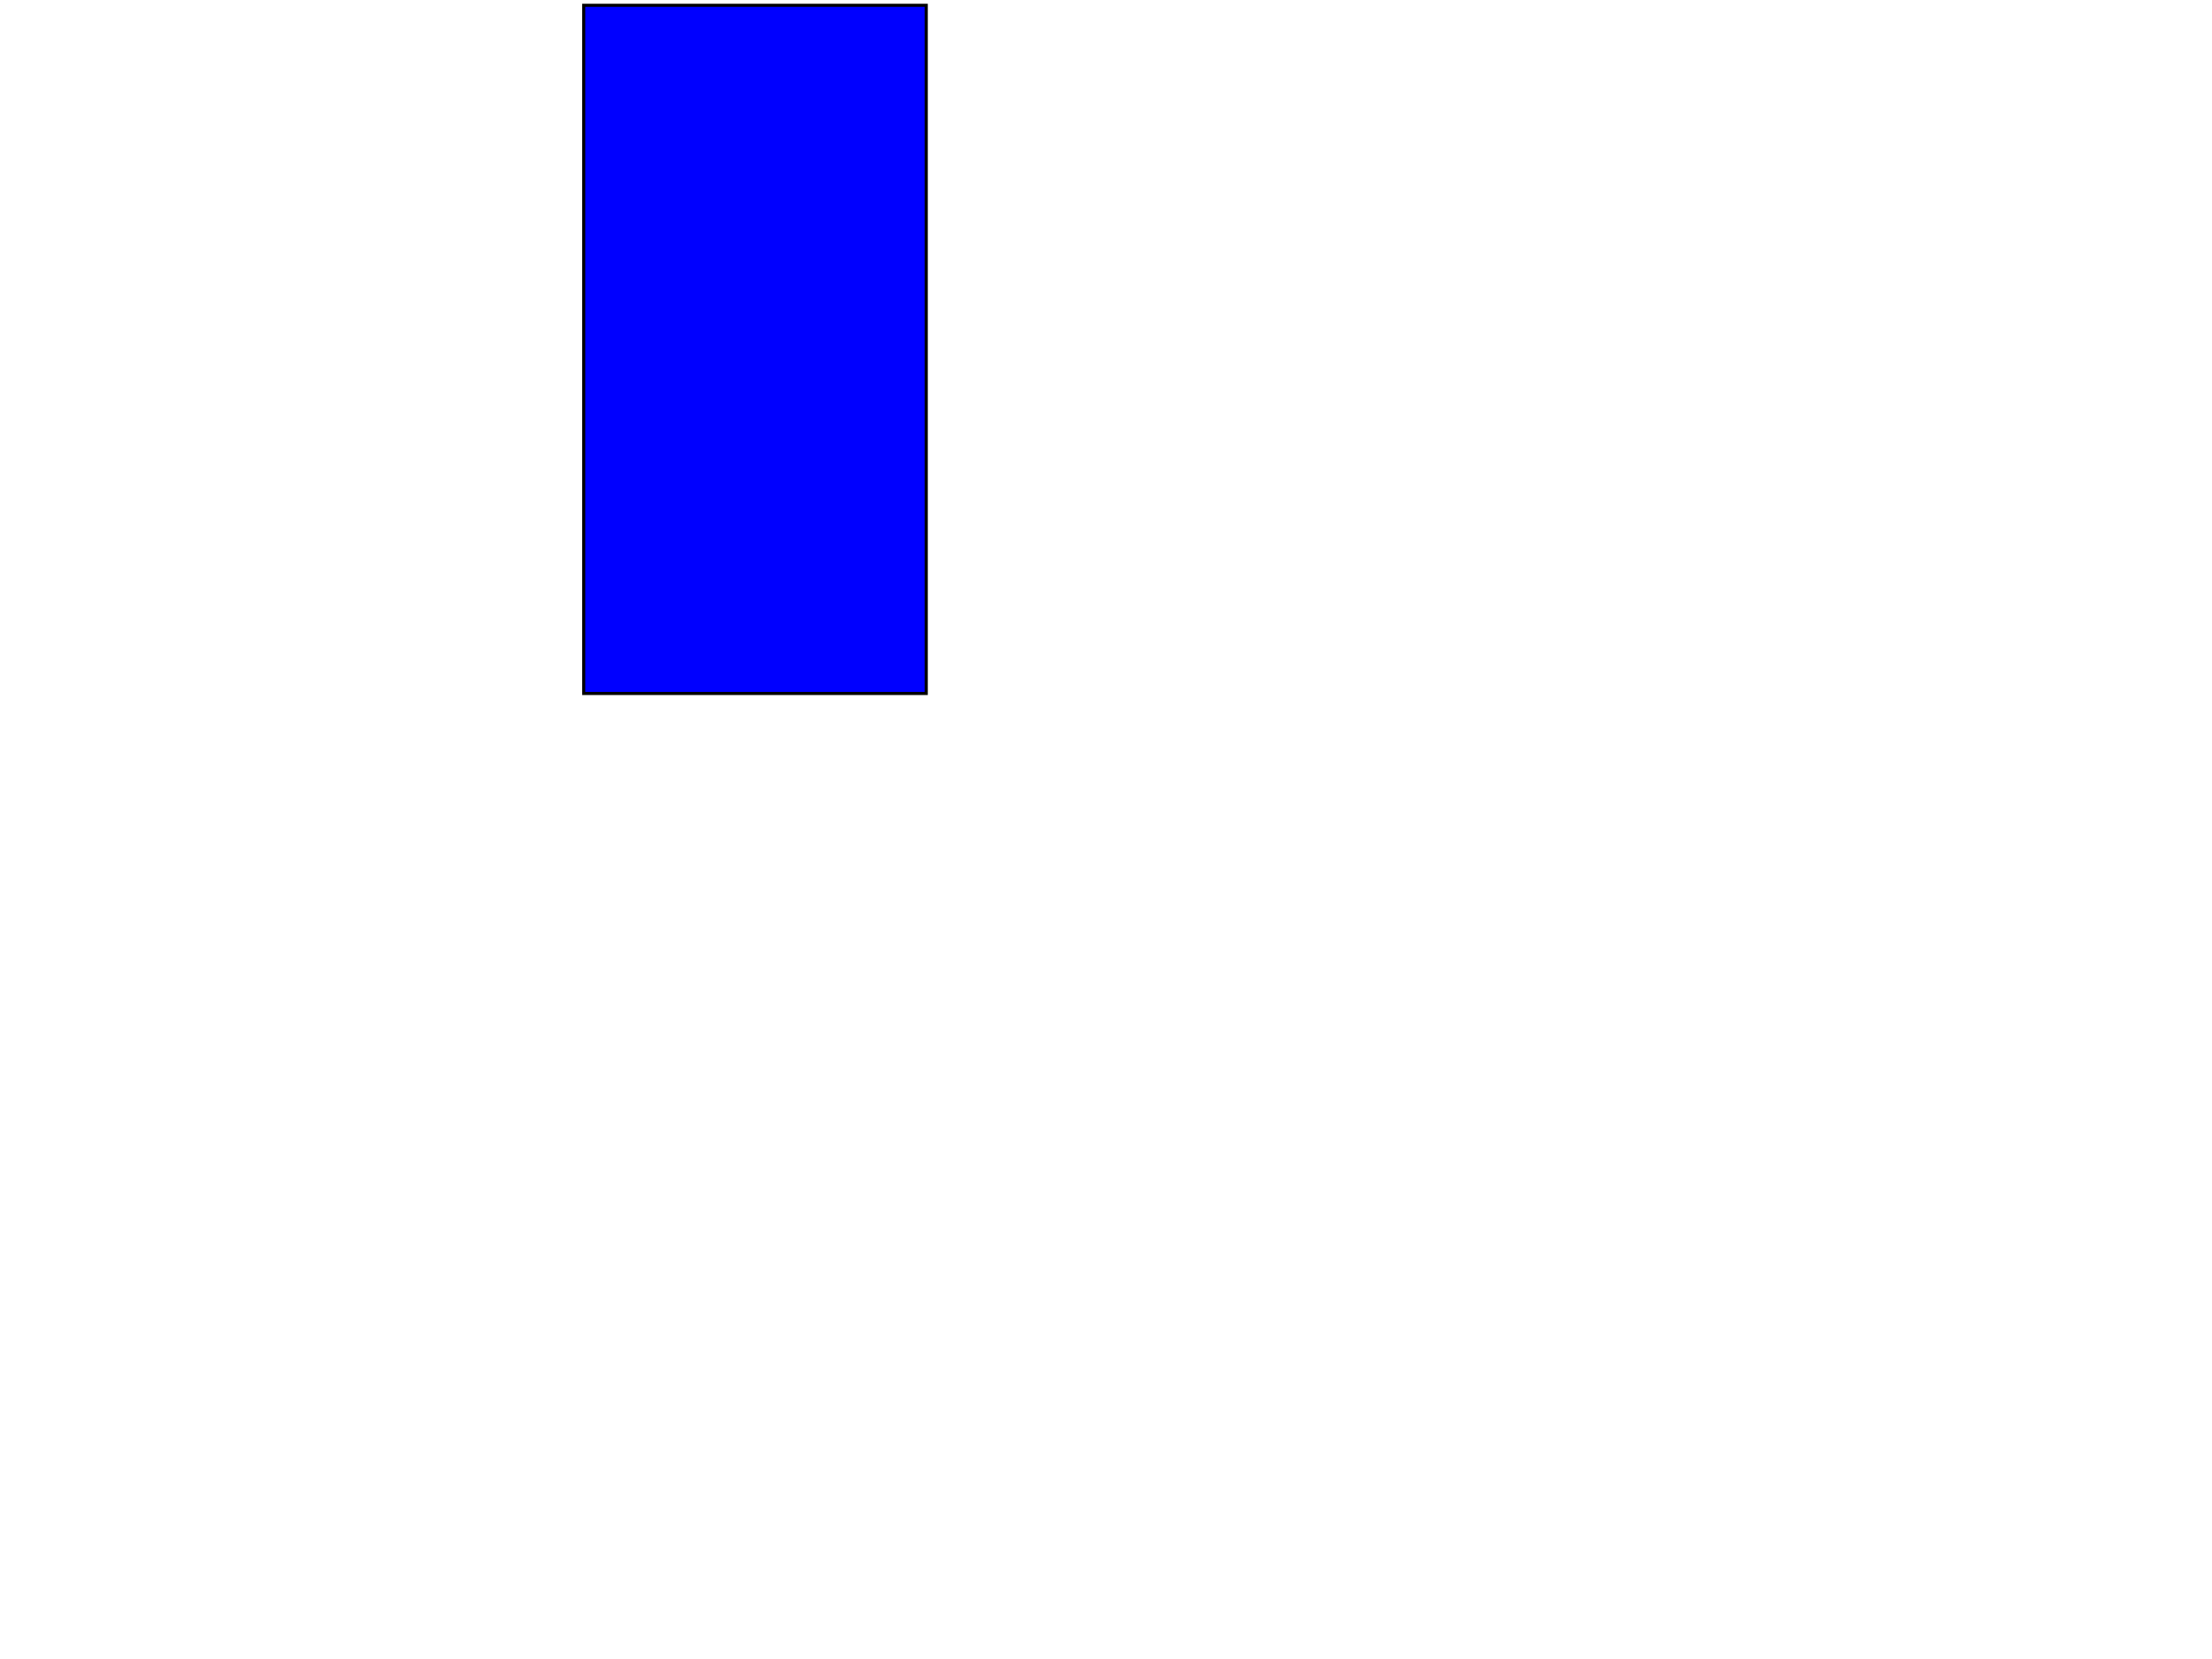
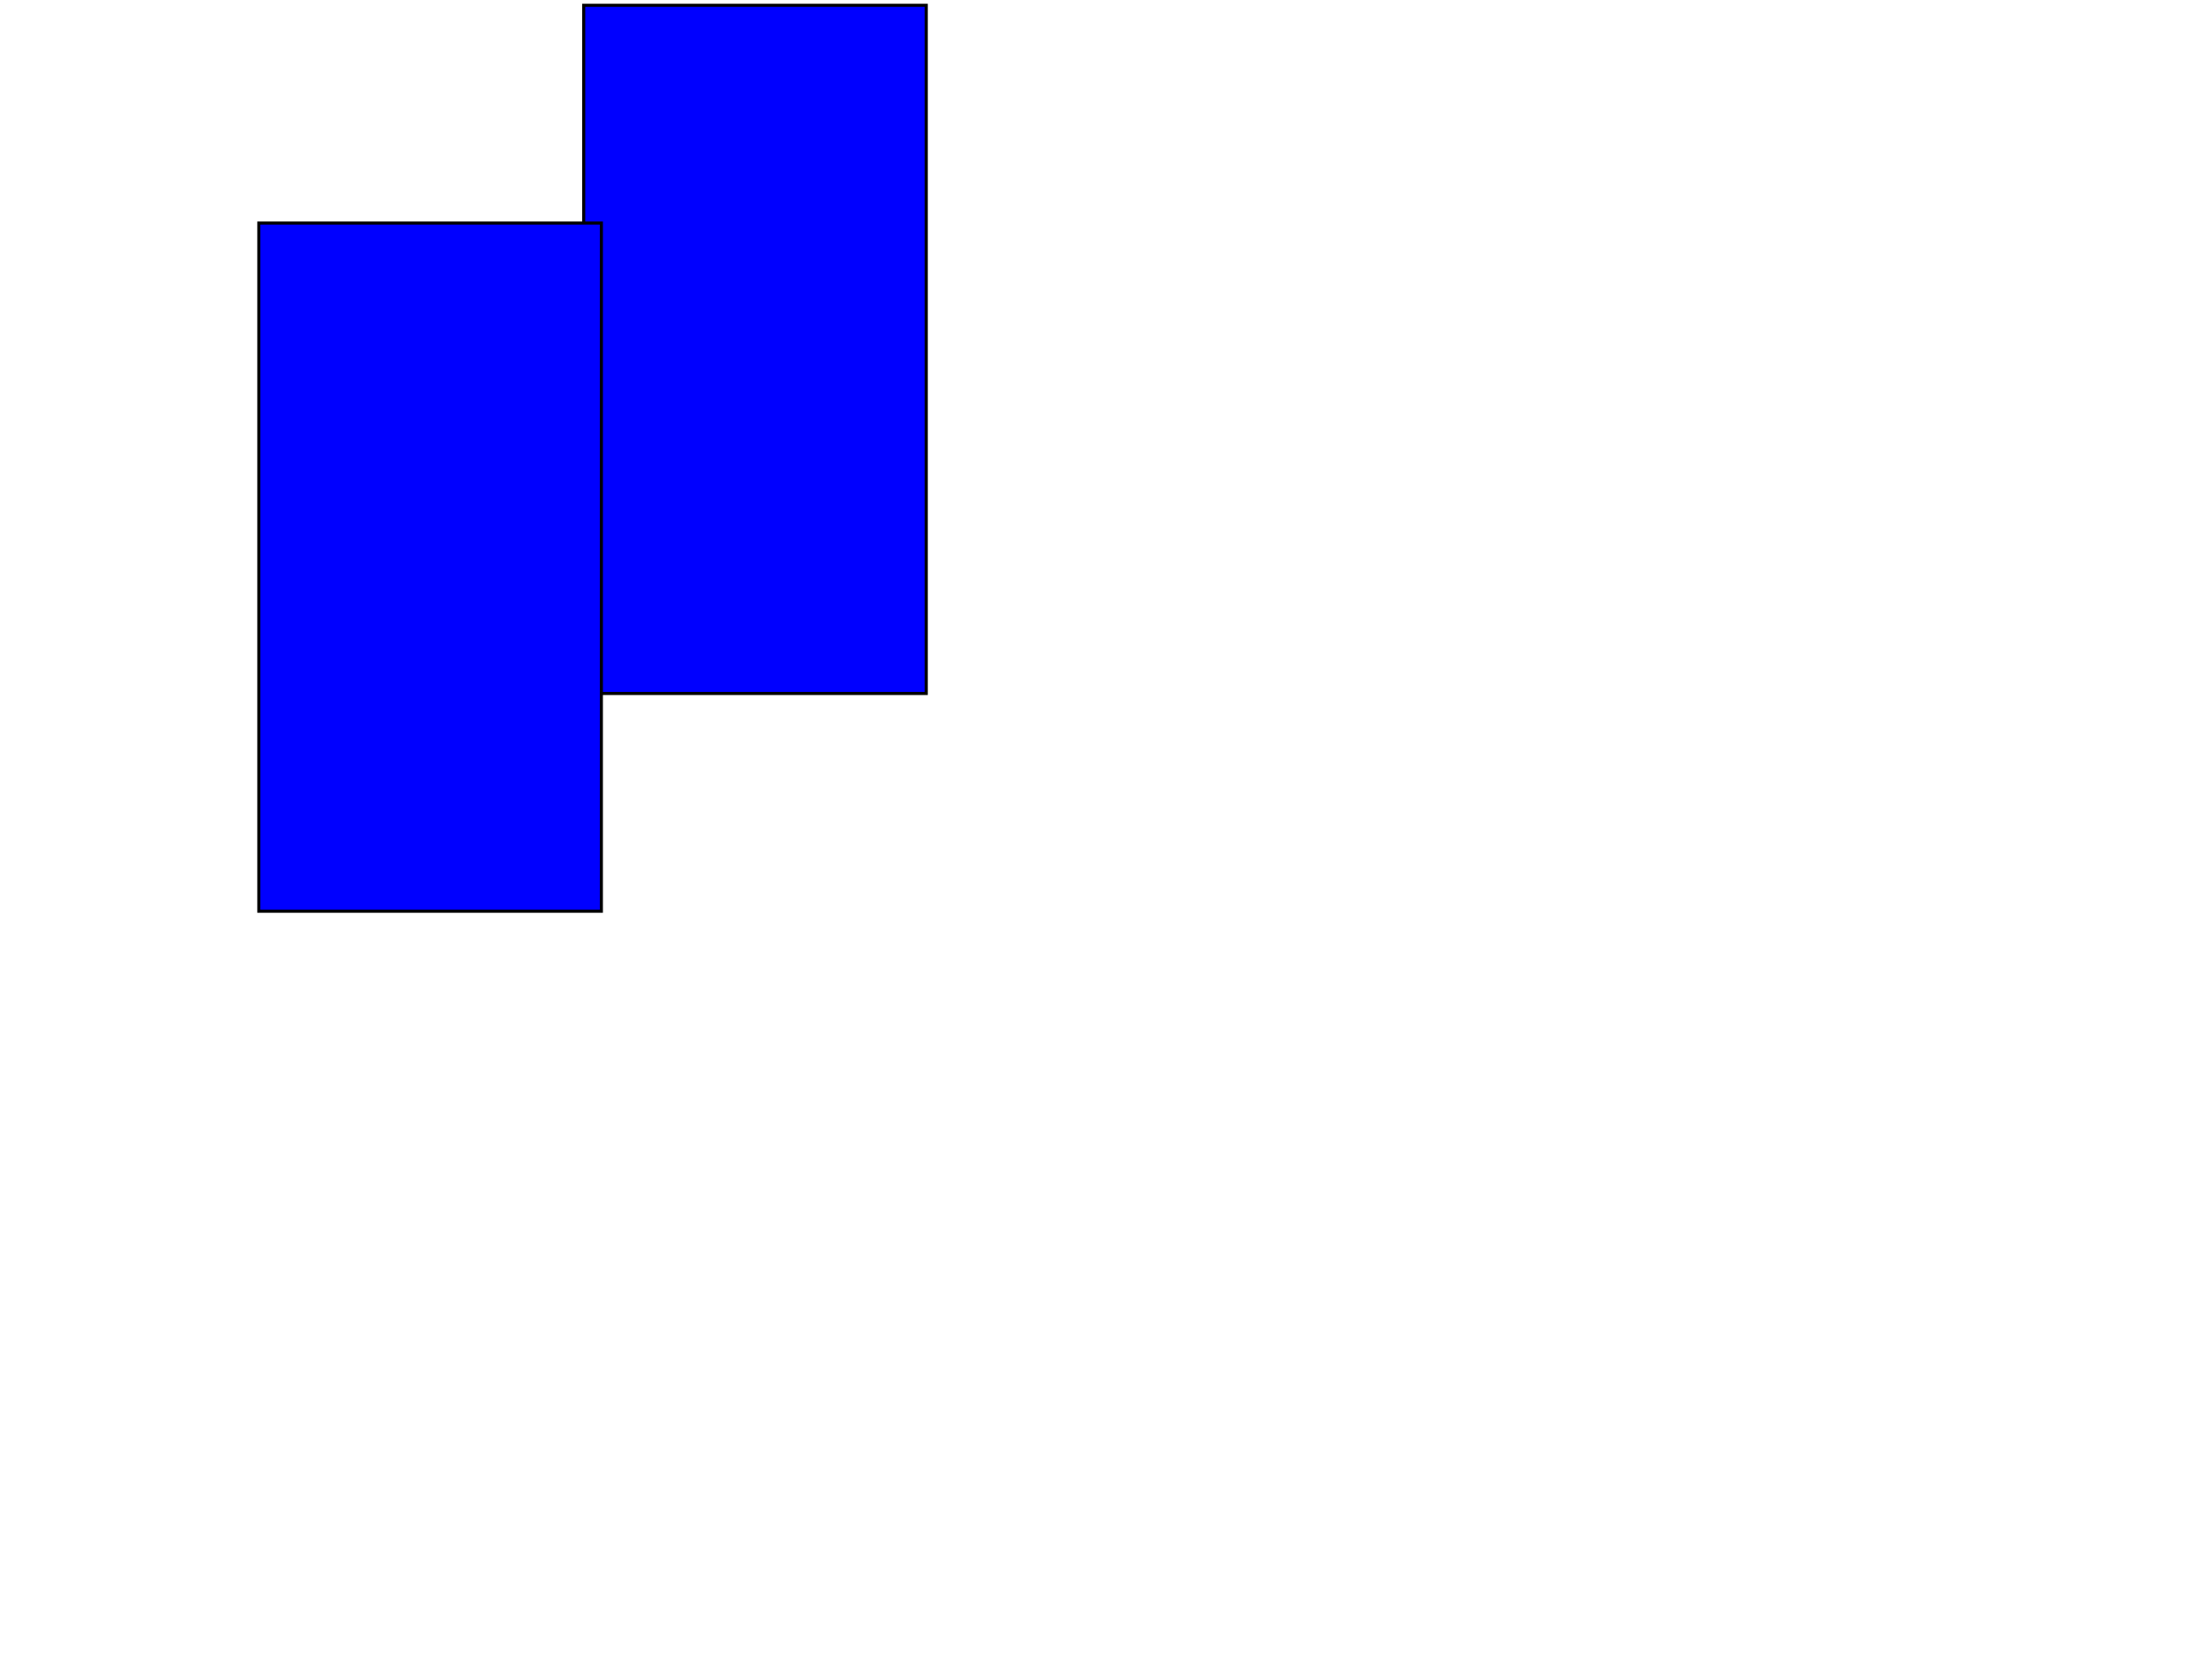
<svg xmlns="http://www.w3.org/2000/svg" width="640" height="480" id="svg2" version="1.1">
  <defs id="defs4" />
  <g id="layer1" transform="translate(0,-572.3622)" style="display:inline">
    <rect style="fill:#0000ff;fill-rule:evenodd;stroke:#000000;stroke-width:0.887px;stroke-linecap:butt;stroke-linejoin:miter;stroke-opacity:1" id="rect3088" width="99.113" height="199.113" x="168.883" y="573.895" />
+     <rect y="636.895" x="74.883" height="199.113" width="99.113" id="rect2985" style="fill:#0000ff;fill-rule:evenodd;stroke:#000000;stroke-width:0.887px;stroke-linecap:butt;stroke-linejoin:miter;stroke-opacity:1" />
  </g>
  <g id="layer2" style="display:inline" />
</svg>
